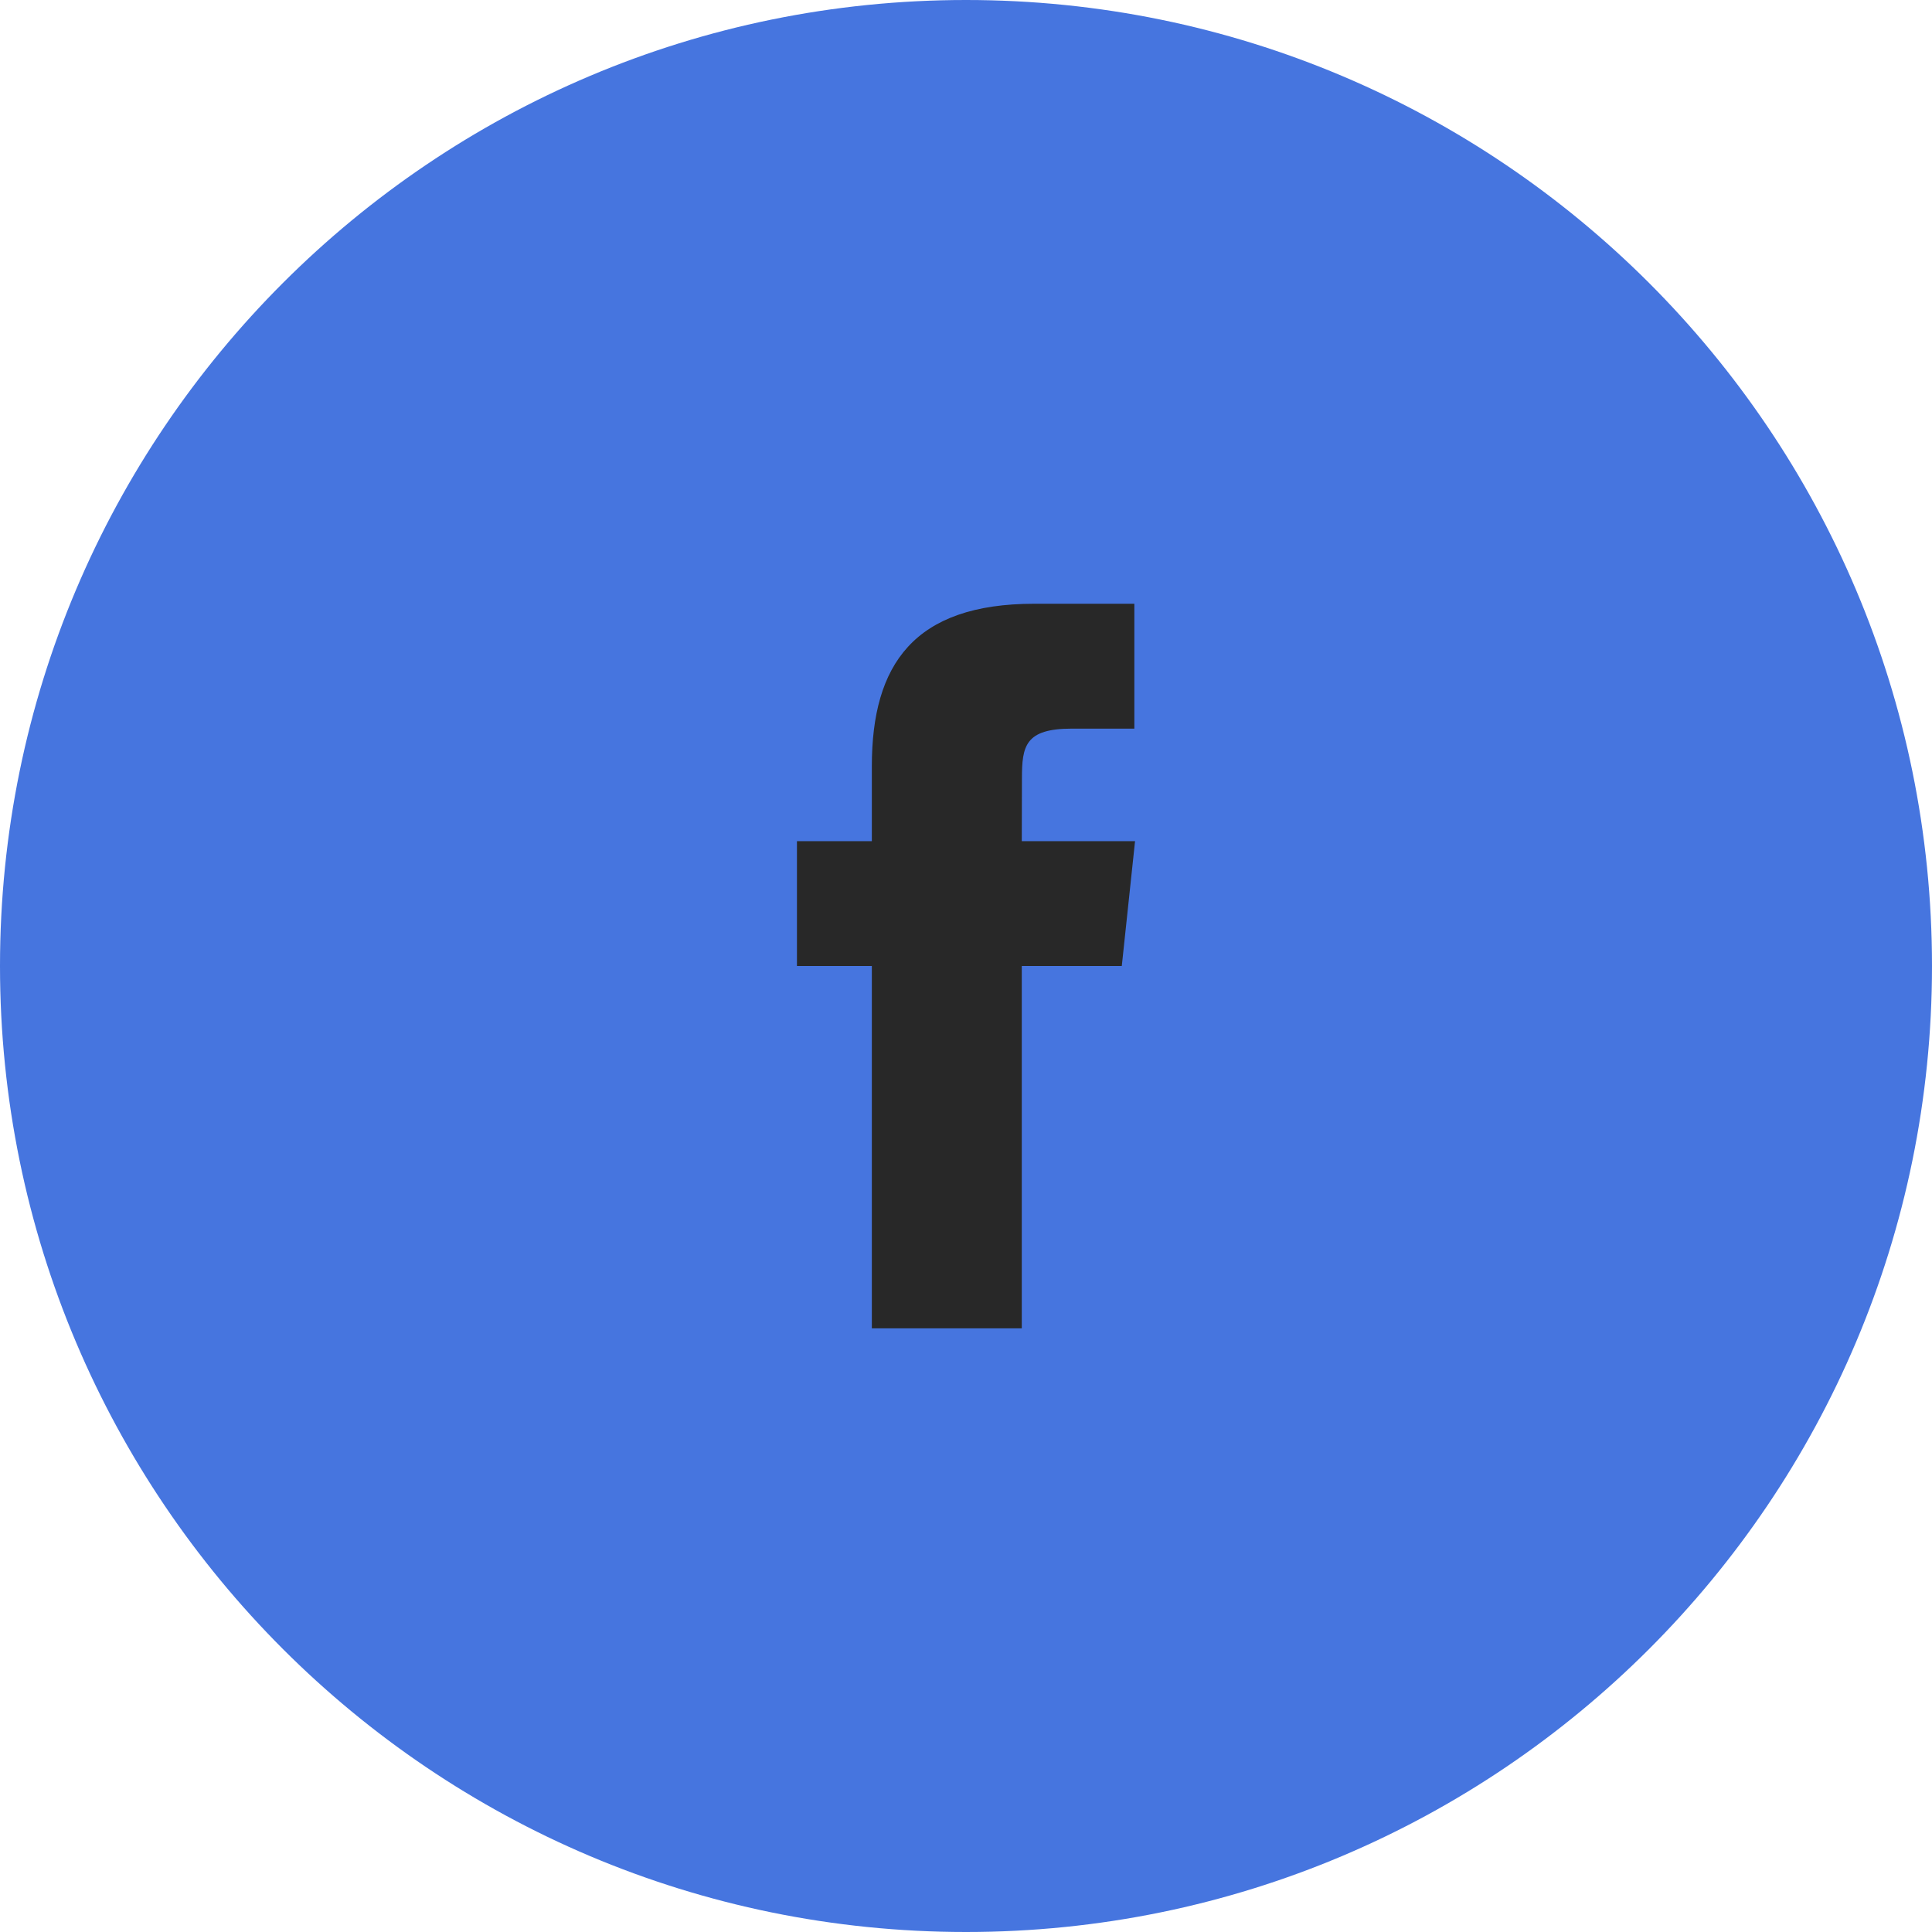
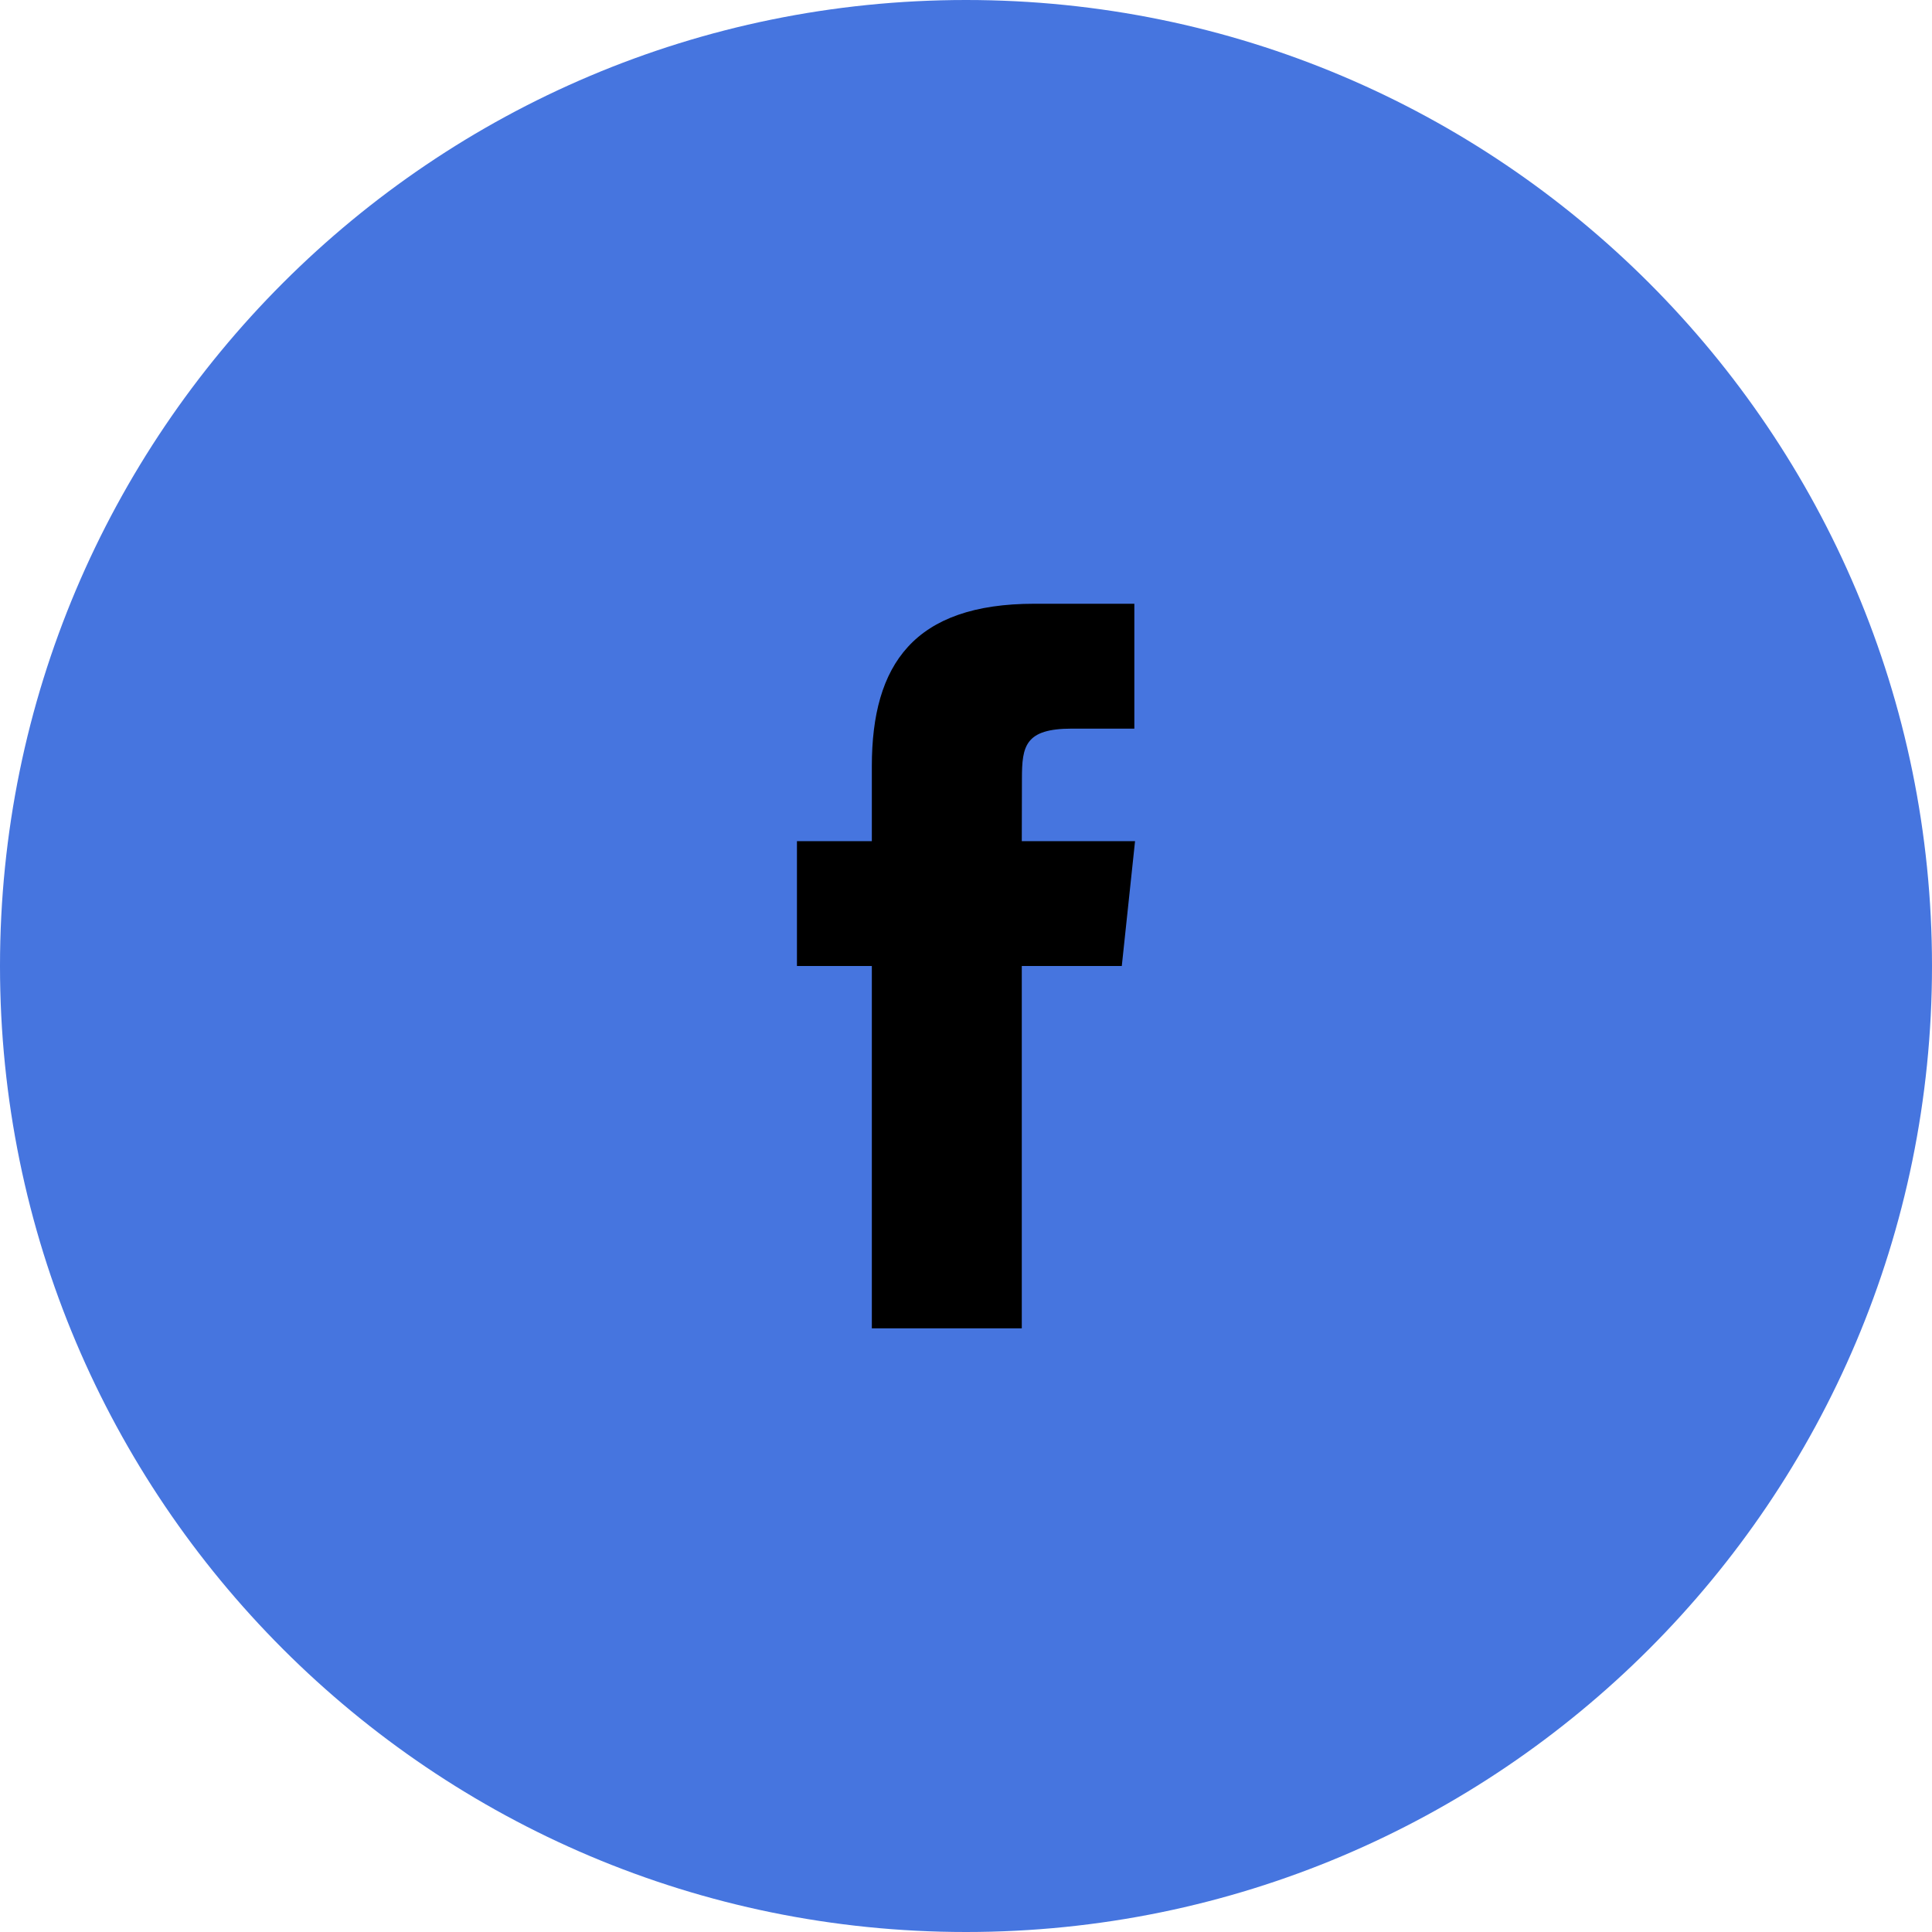
<svg xmlns="http://www.w3.org/2000/svg" width="80" height="80" viewBox="0 0 80 80">
  <g fill="none" fill-rule="evenodd">
    <path fill="#4675DF" d="M0 40C0 17.909 17.909 0 40 0s40 17.909 40 40-17.909 40-40 40S0 62.091 0 40z" />
-     <path fill="#282828" d="M42.31 55.004V40h4.141L47 34.83h-4.69l.006-2.588c0-1.348.129-2.071 2.065-2.071h2.59V25h-4.143c-4.975 0-6.727 2.508-6.727 6.726v3.105H33V40h3.101v15.003h6.208z" />
+     <path fill="currentColor" d="M42.31 55.004V40h4.141L47 34.83h-4.69l.006-2.588c0-1.348.129-2.071 2.065-2.071h2.59V25h-4.143c-4.975 0-6.727 2.508-6.727 6.726v3.105H33V40h3.101v15.003h6.208z" />
  </g>
</svg>
